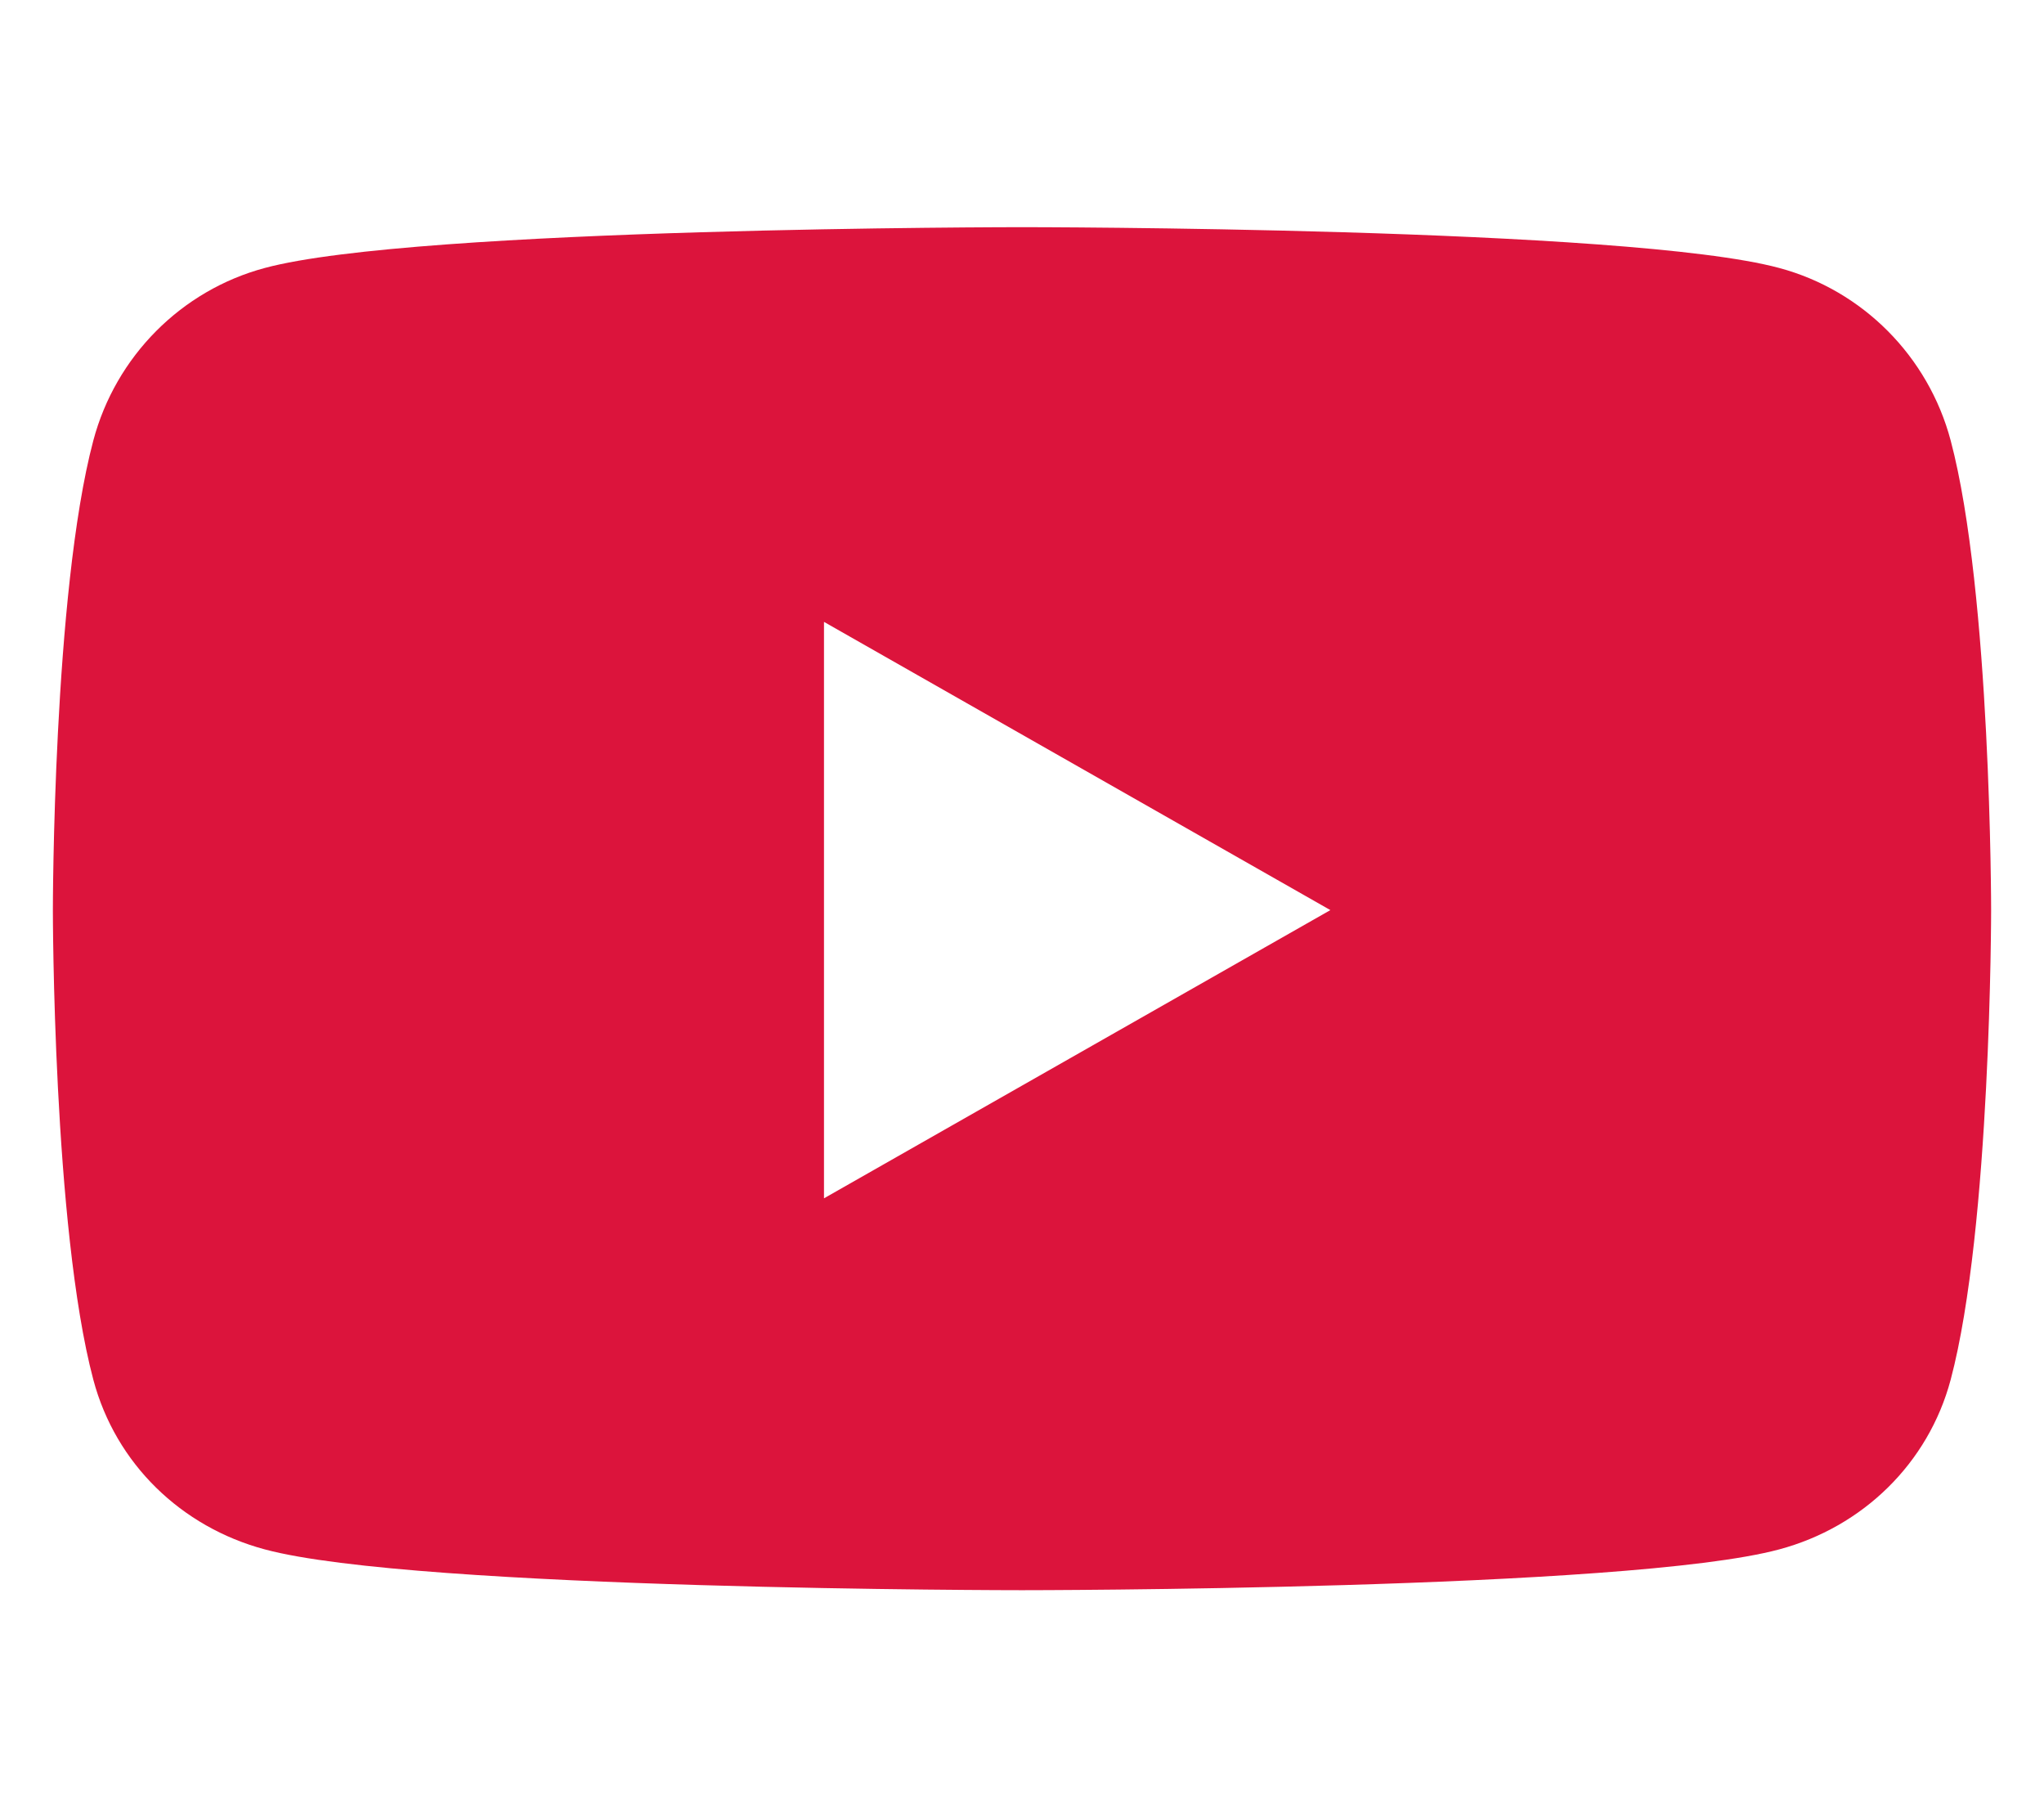
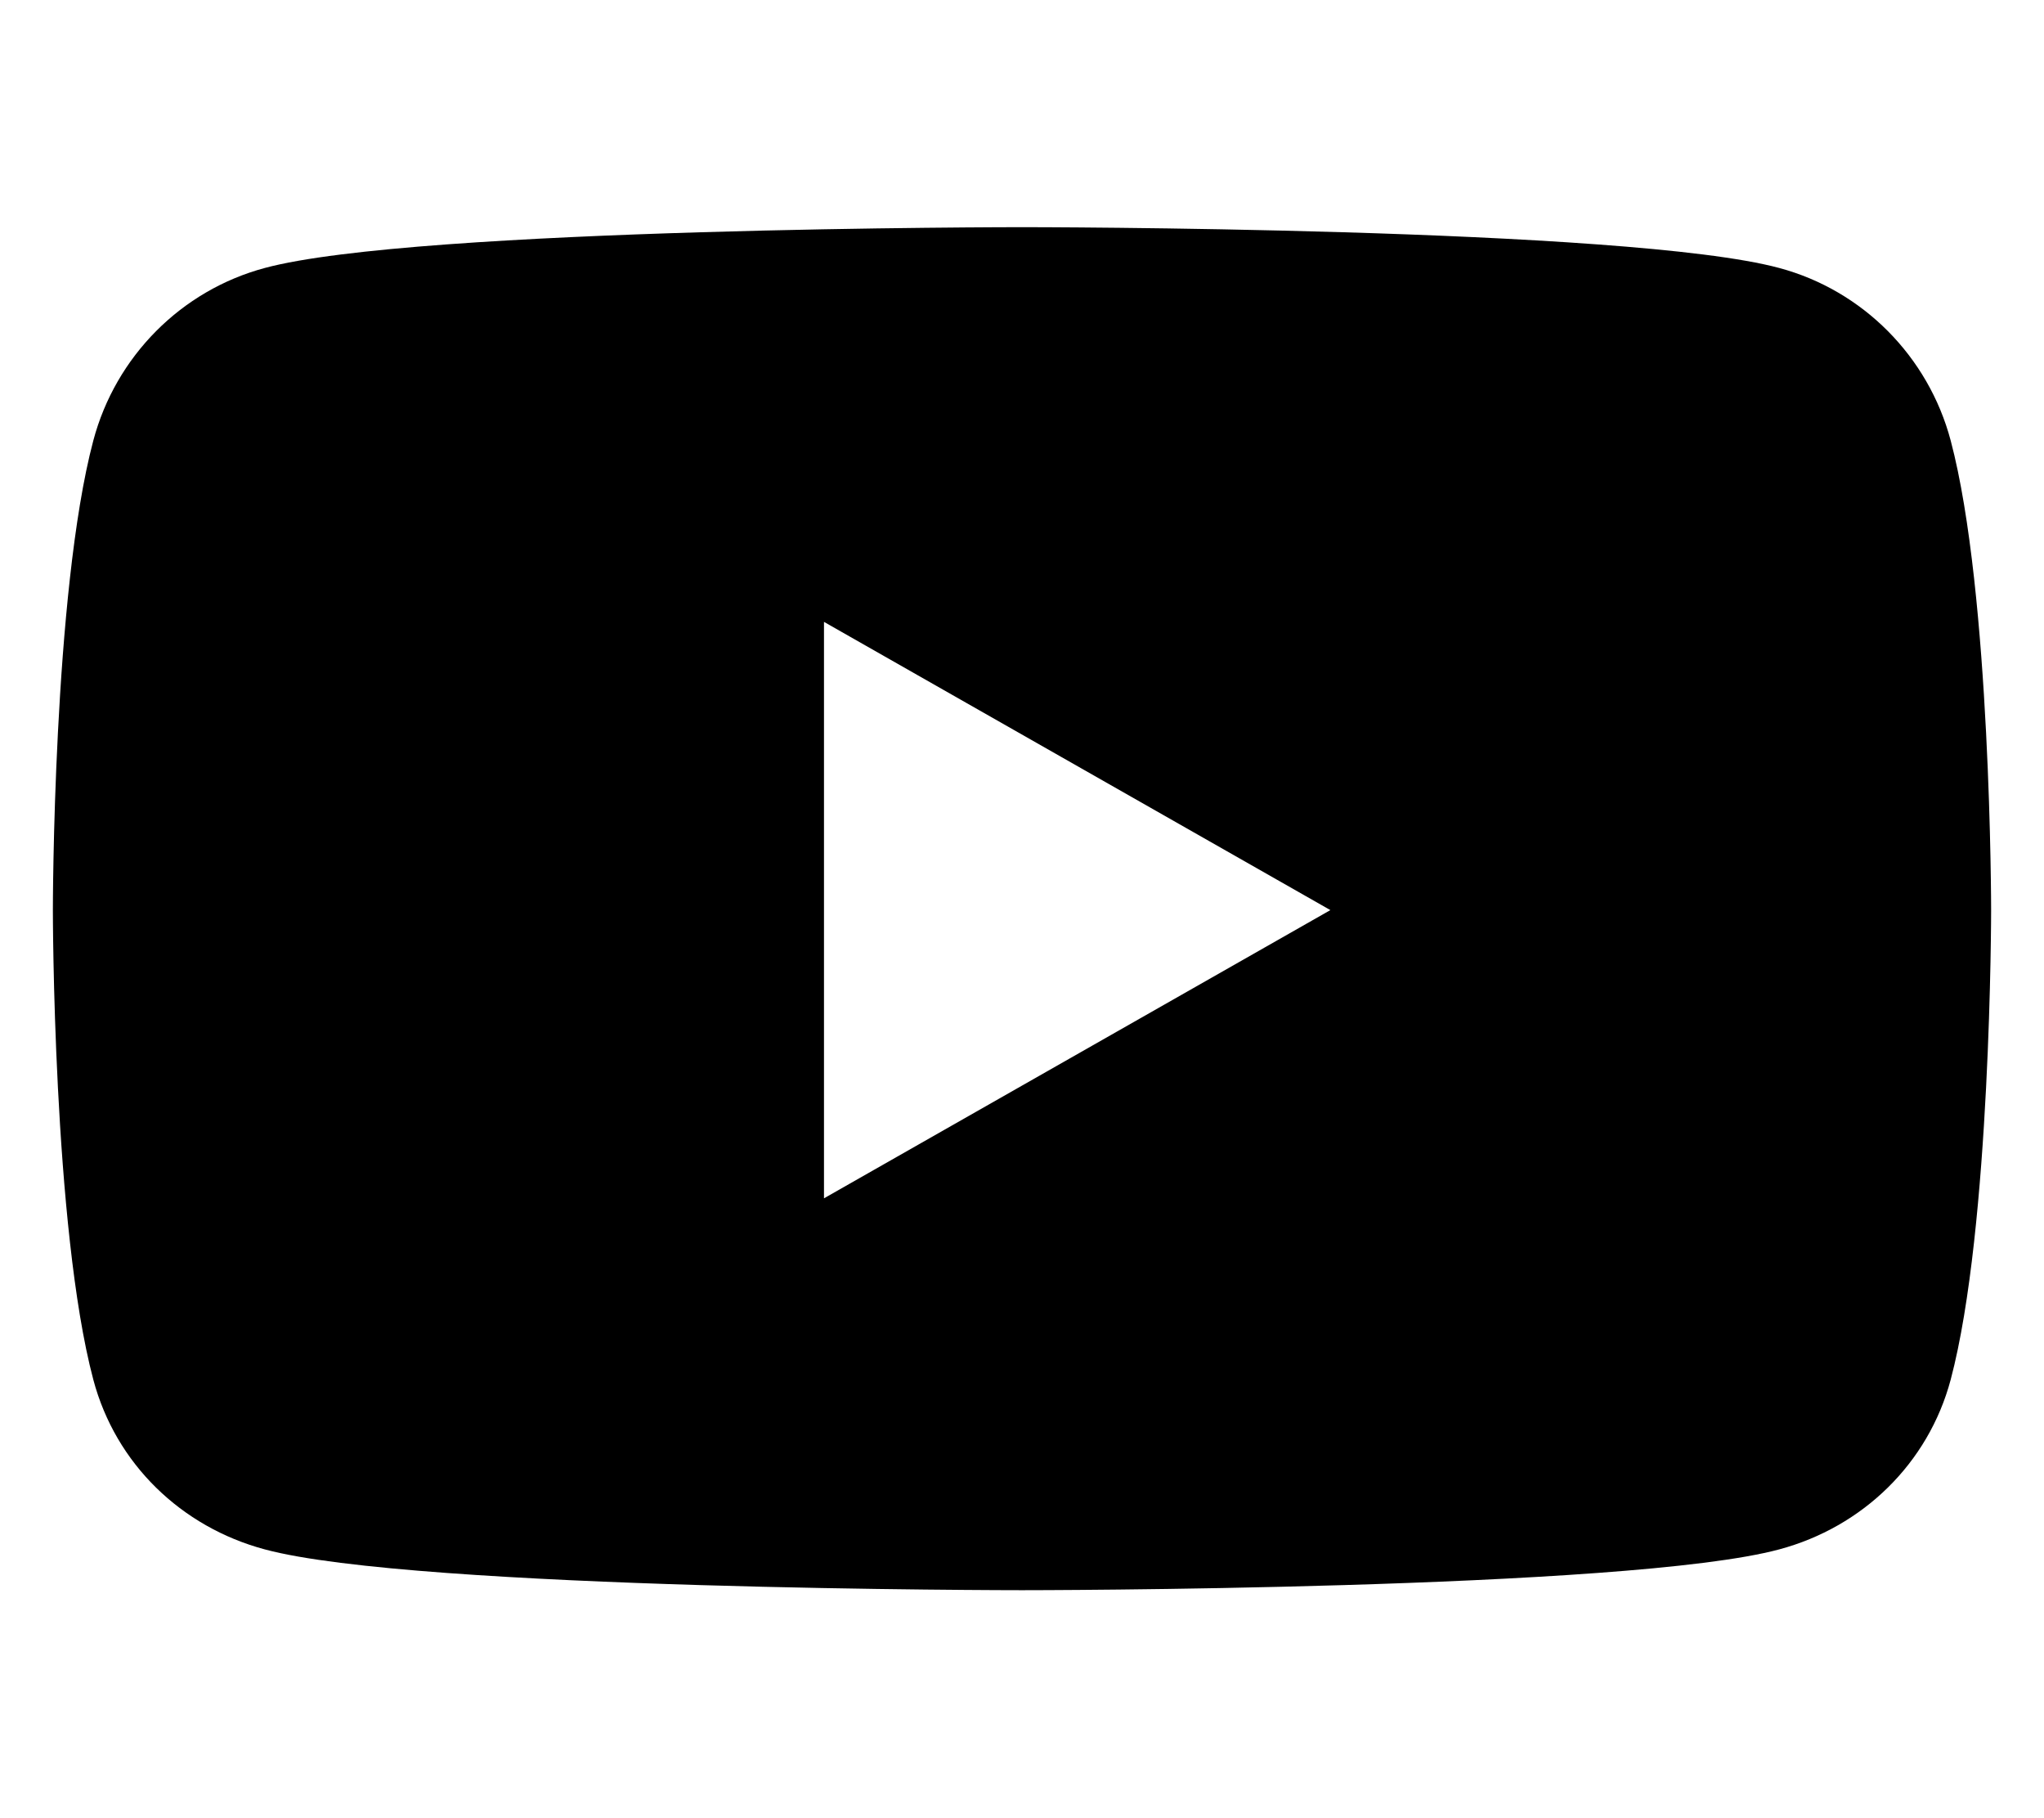
<svg xmlns="http://www.w3.org/2000/svg" viewBox="0 0 576 512">
-   <path fill="#dc143c" d="M549.7 124.1c-6.3-23.7-24.8-42.3-48.3-48.6C458.8 64 288 64 288 64S117.2 64 74.6 75.5c-23.5 6.3-42 24.9-48.3 48.6-11.4 42.9-11.4 132.3-11.4 132.3s0 89.4 11.4 132.3c6.3 23.7 24.8 41.5 48.3 47.8C117.2 448 288 448 288 448s170.8 0 213.4-11.5c23.5-6.3 42-24.2 48.3-47.8 11.4-42.9 11.4-132.3 11.4-132.3s0-89.4-11.4-132.3zm-317.5 213.5V175.2l142.7 81.2-142.7 81.2z" />
+   <path fill="currentColor" d="M549.7 124.1c-6.3-23.7-24.8-42.3-48.3-48.6C458.8 64 288 64 288 64S117.2 64 74.6 75.5c-23.5 6.3-42 24.9-48.3 48.6-11.4 42.9-11.4 132.3-11.4 132.3s0 89.4 11.4 132.3c6.3 23.7 24.8 41.5 48.3 47.8C117.2 448 288 448 288 448s170.8 0 213.4-11.5c23.5-6.3 42-24.2 48.3-47.8 11.4-42.9 11.4-132.3 11.4-132.3s0-89.4-11.4-132.3zm-317.5 213.5V175.2l142.7 81.2-142.7 81.2z" />
</svg>
